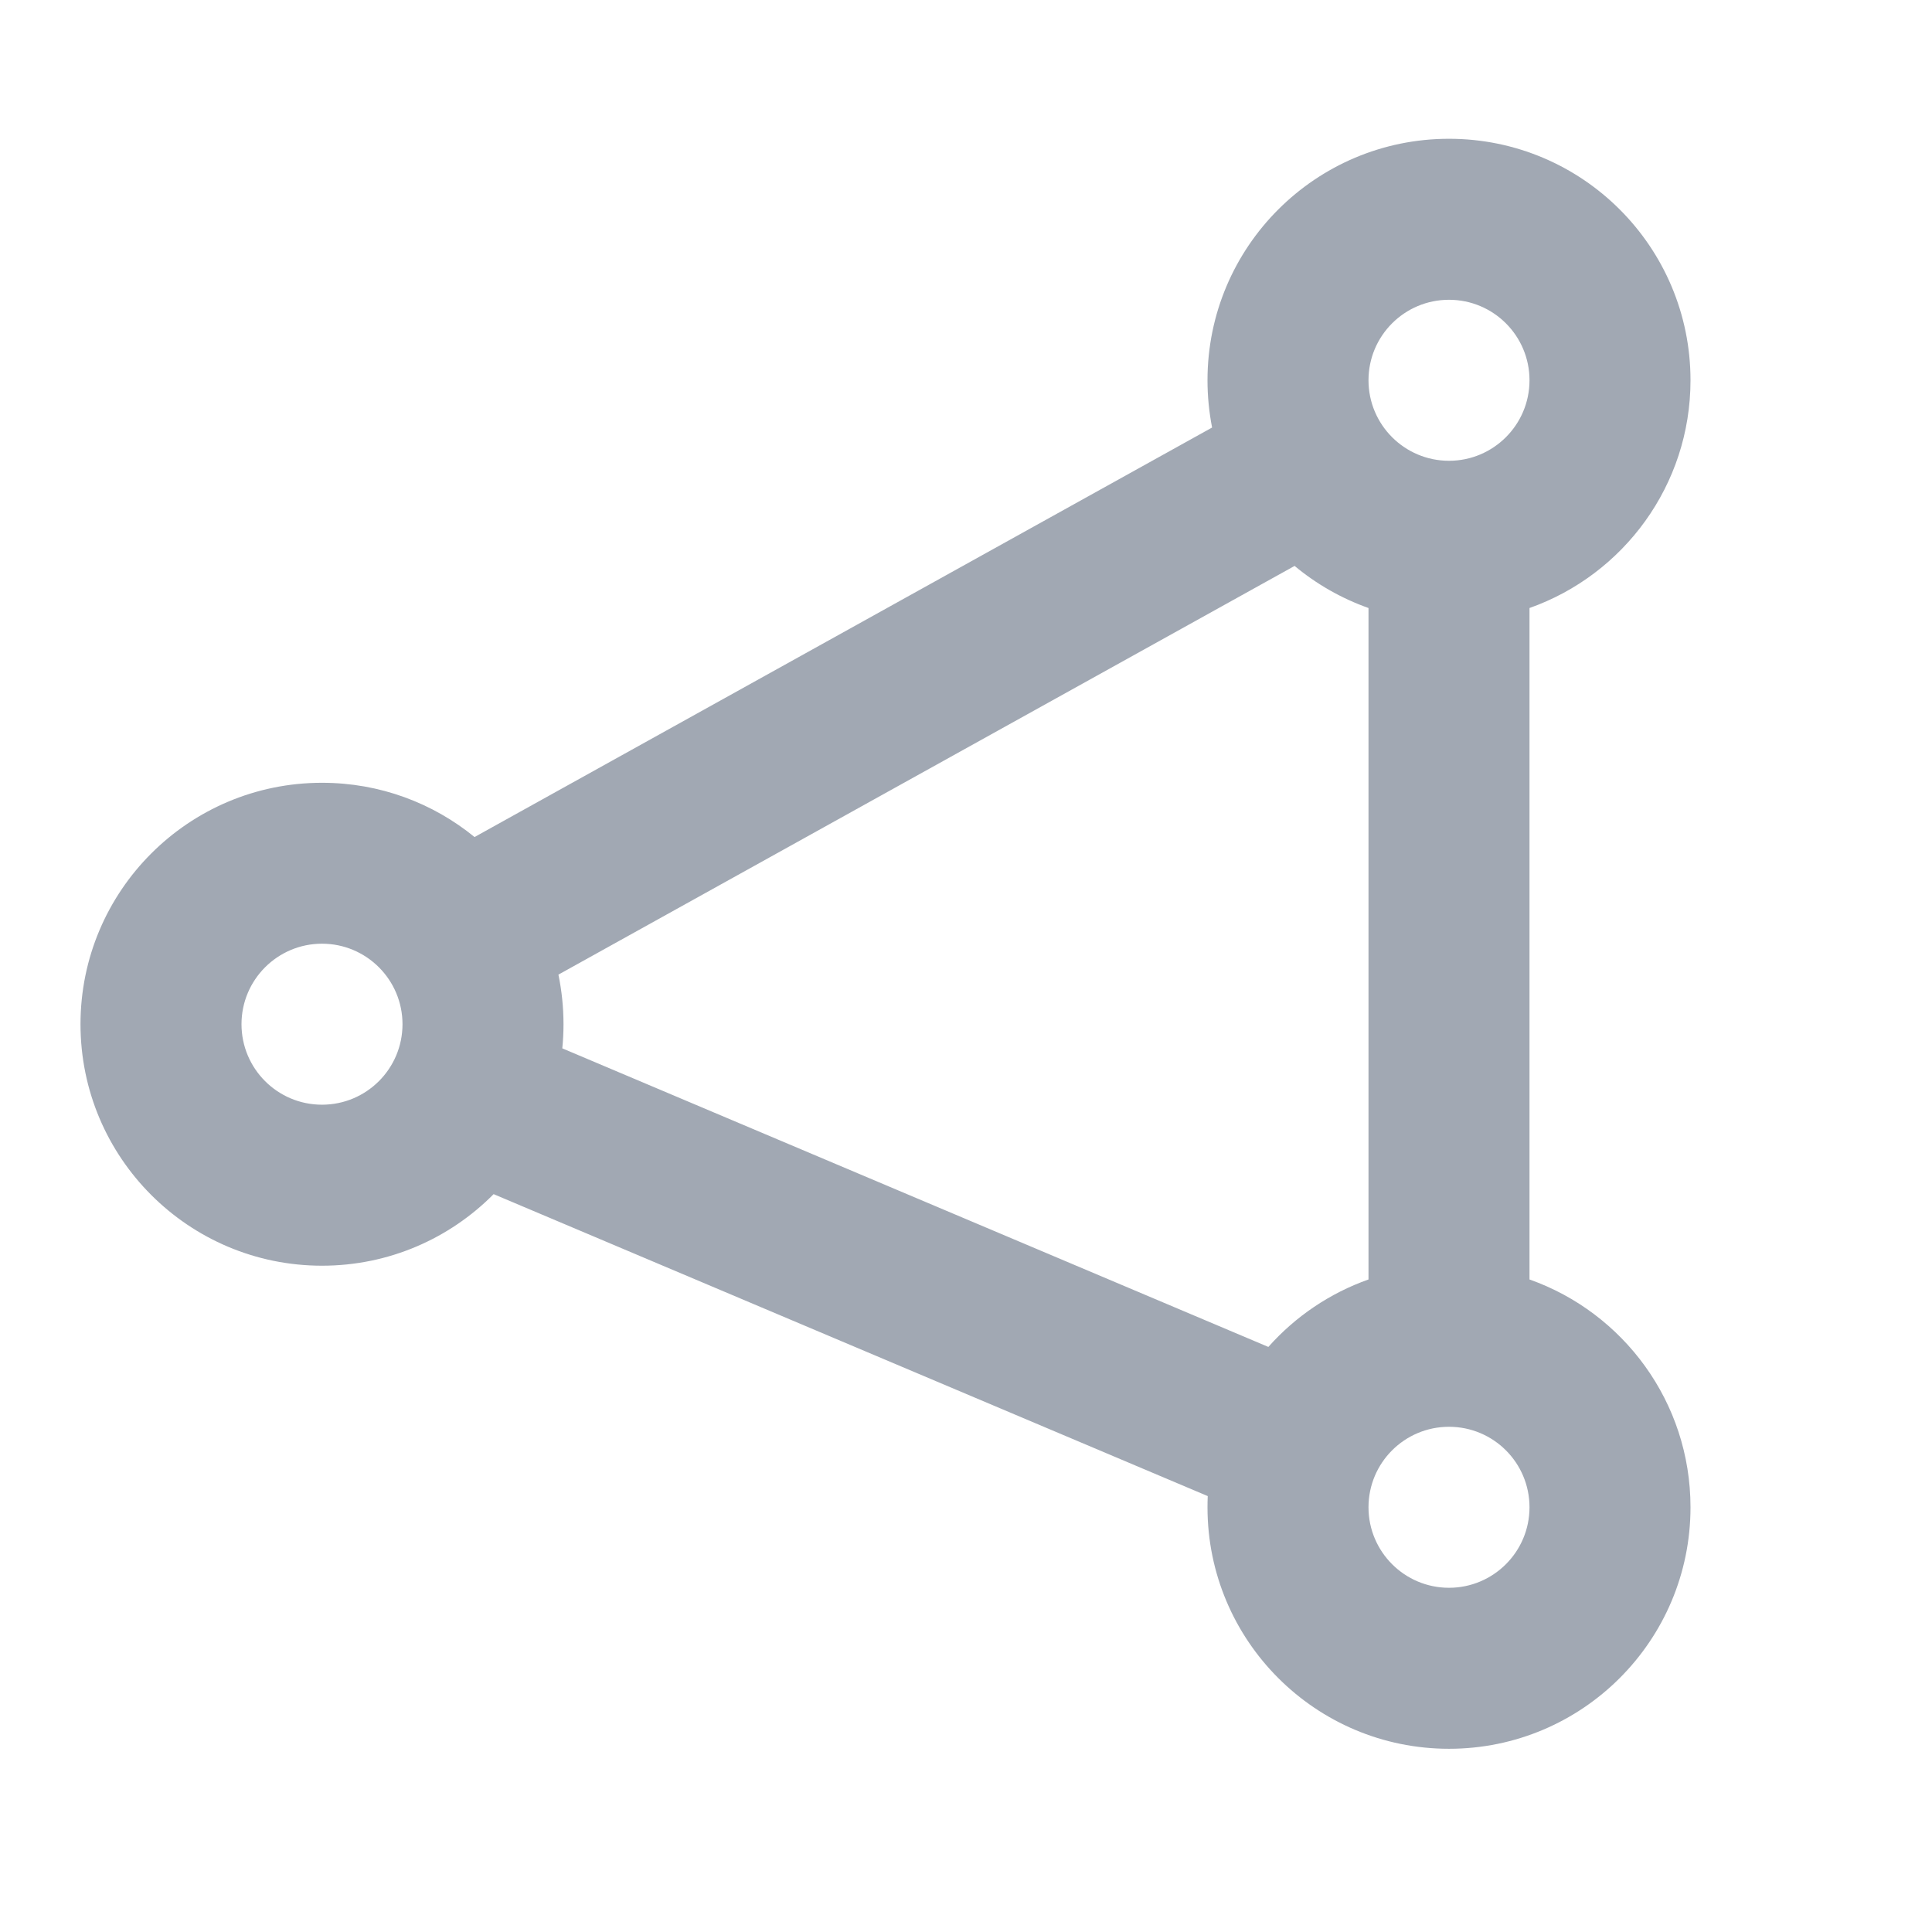
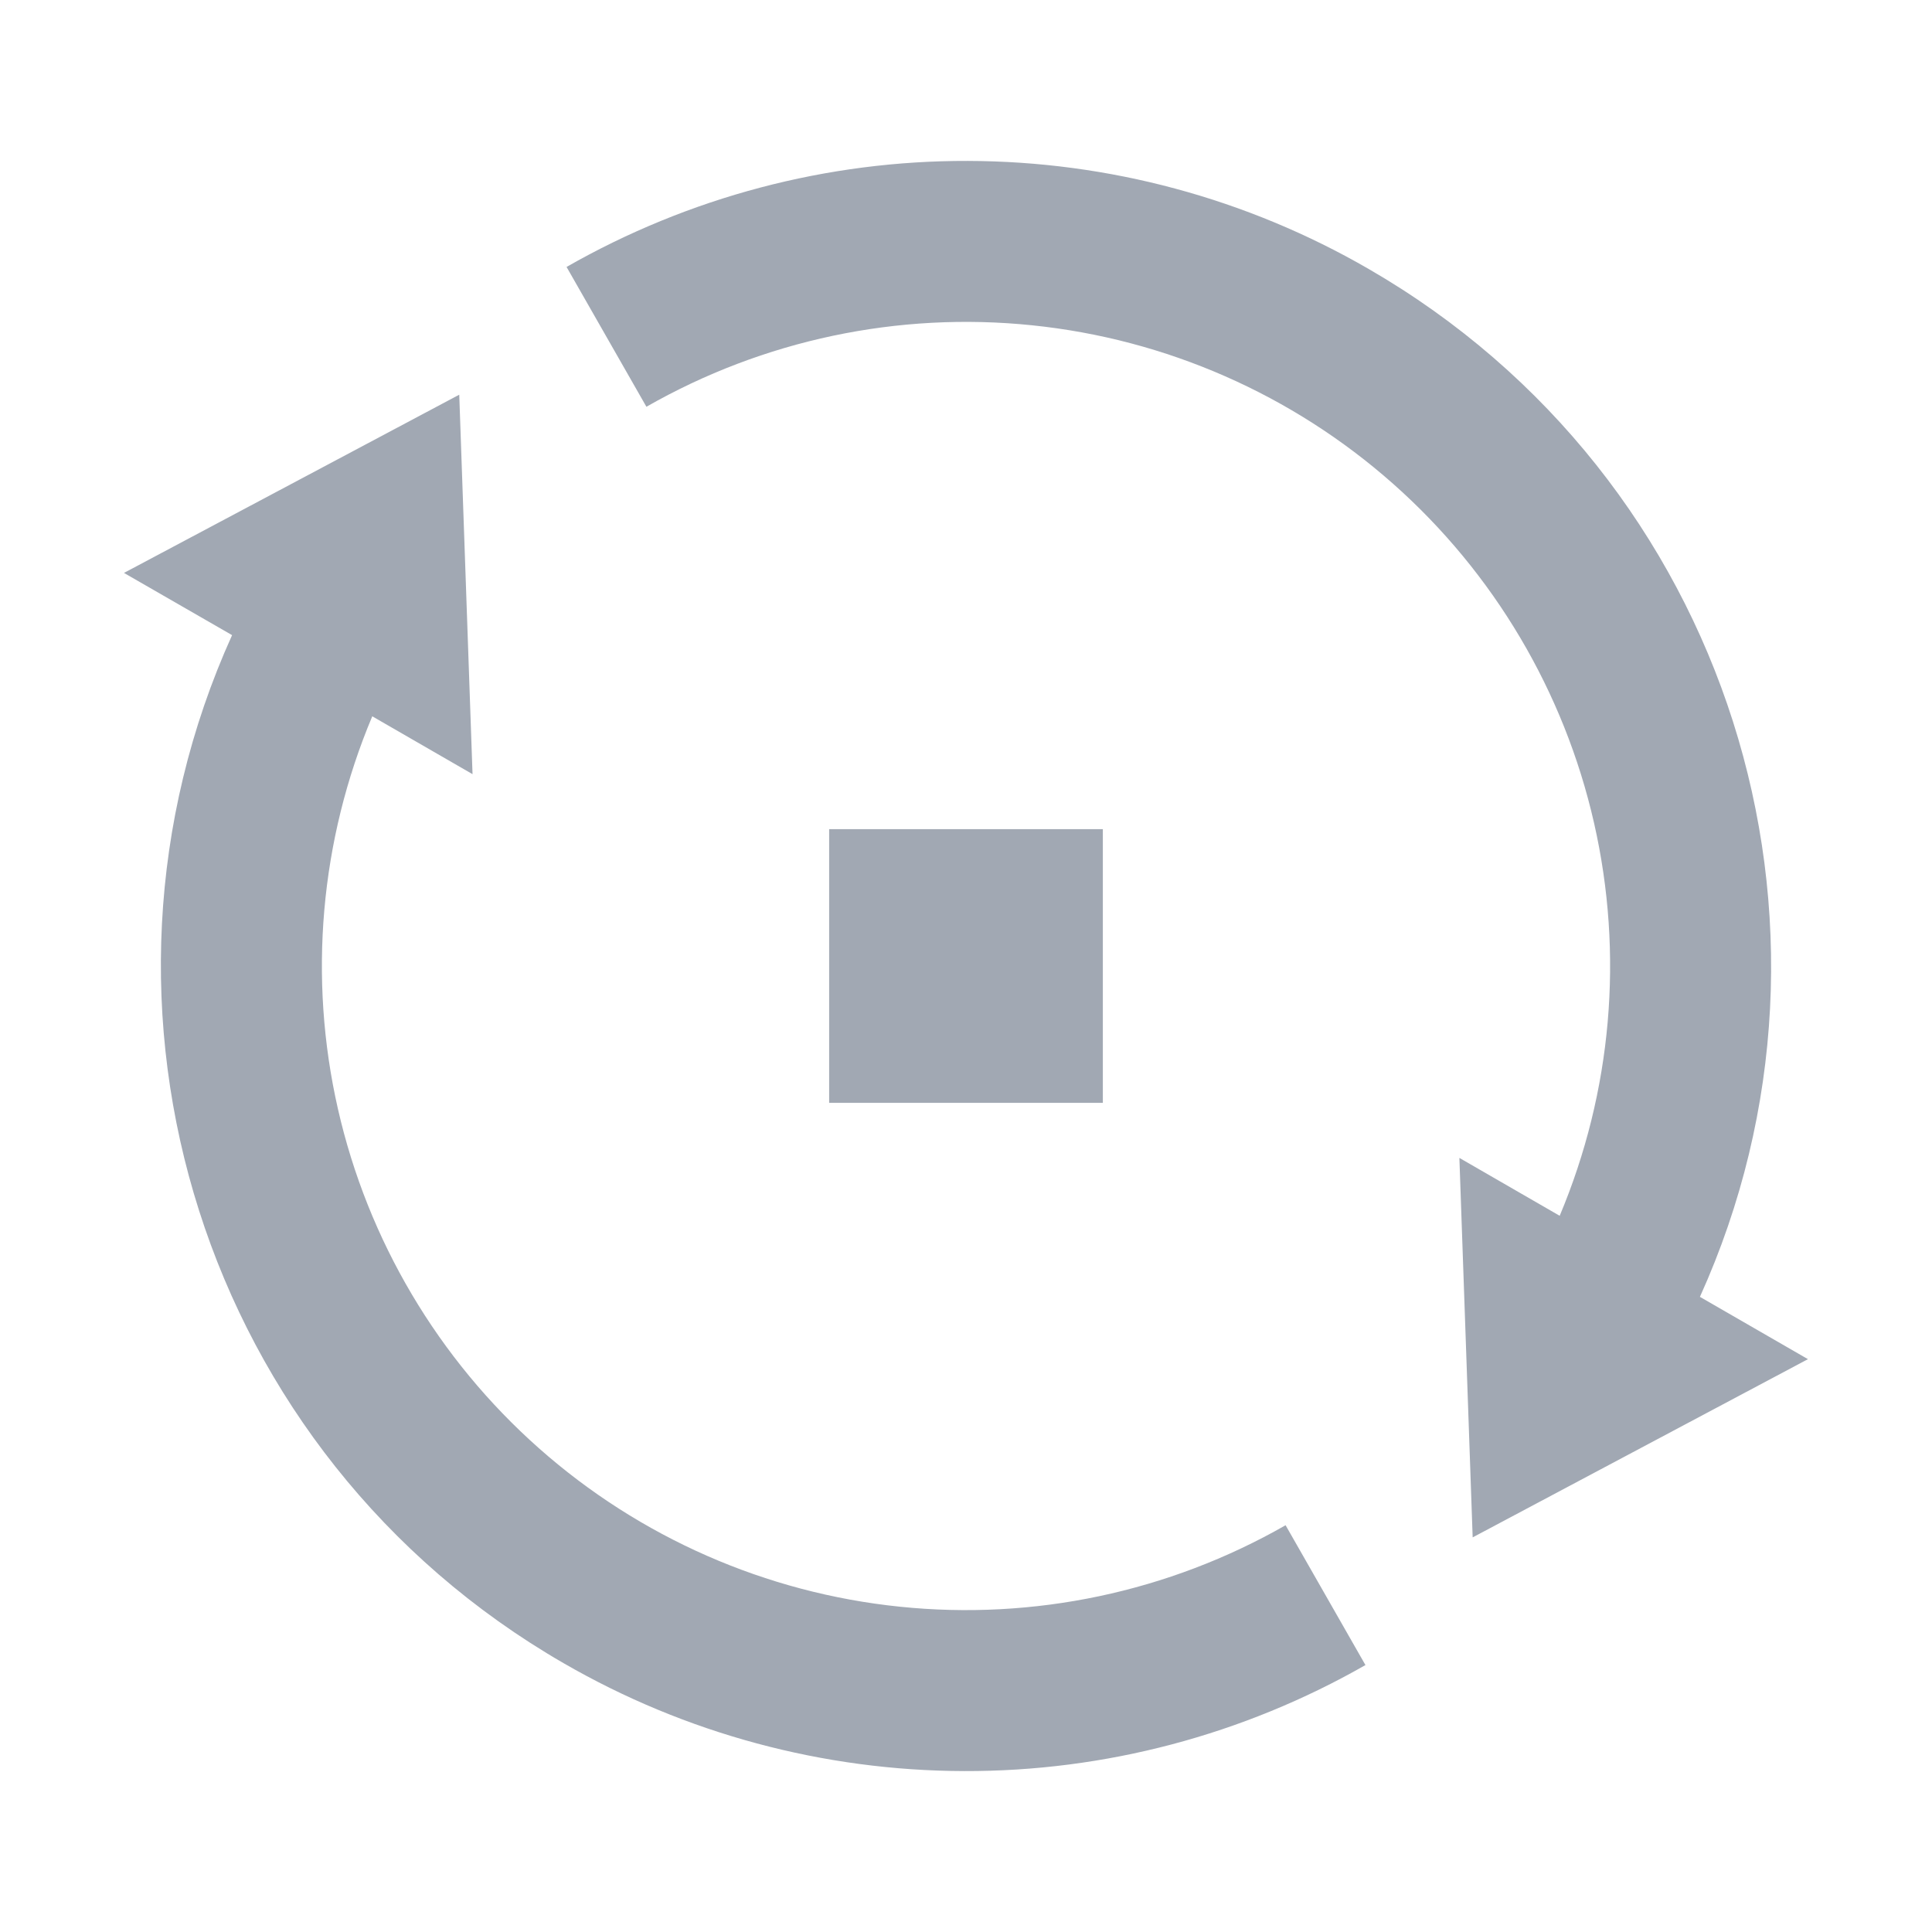
<svg xmlns="http://www.w3.org/2000/svg" width="24" height="24" viewBox="0 0 24 24" fill="none">
-   <path fill-rule="evenodd" clip-rule="evenodd" d="M18 3.724C17.448 3.724 17 4.171 17 4.724C17 5.276 17.448 5.724 18 5.724C18.552 5.724 19 5.276 19 4.724C19 4.171 18.552 3.724 18 3.724ZM15 4.724C15 3.067 16.343 1.724 18 1.724C19.657 1.724 21 3.067 21 4.724C21 6.03 20.165 7.141 19 7.553V15.894C20.165 16.306 21 17.417 21 18.724C21 20.38 19.657 21.724 18 21.724C16.343 21.724 15 20.38 15 18.724C15 18.677 15.001 18.631 15.003 18.585L6.132 14.834C5.588 15.383 4.834 15.723 4 15.723C2.343 15.723 1 14.38 1 12.723C1 11.067 2.343 9.724 4 9.724C4.719 9.724 5.378 9.976 5.895 10.398L15.057 5.311C15.02 5.121 15 4.925 15 4.724ZM6.937 12.107C6.978 12.306 7 12.512 7 12.723C7 12.825 6.995 12.925 6.985 13.023L15.756 16.732C16.09 16.356 16.517 16.065 17 15.894V7.553C16.662 7.433 16.352 7.255 16.082 7.03L6.937 12.107ZM17 18.724C17 18.171 17.448 17.724 18 17.724C18.552 17.724 19 18.171 19 18.724C19 19.276 18.552 19.724 18 19.724C17.448 19.724 17 19.276 17 18.724ZM3 12.723C3 12.171 3.448 11.723 4 11.723C4.552 11.723 5 12.171 5 12.723C5 13.276 4.552 13.723 4 13.723C3.448 13.723 3 13.276 3 12.723Z" fill="#A1A8B3" />
+   <path d="M19.375 15.103C20.024 13.561 20.173 11.855 19.802 10.224C19.431 8.593 18.558 7.119 17.306 6.01C16.054 4.901 14.486 4.212 12.822 4.041C11.158 3.869 9.482 4.223 8.03 5.053L7.038 3.316C8.556 2.449 10.274 1.994 12.022 1.999C13.77 2.003 15.487 2.465 17 3.34C21.49 5.932 23.21 11.482 21.117 16.11L22.459 16.884L18.294 19.098L18.129 14.384L19.375 15.103ZM4.625 8.897C3.976 10.439 3.827 12.145 4.198 13.776C4.569 15.407 5.442 16.881 6.694 17.99C7.946 19.099 9.514 19.788 11.178 19.959C12.842 20.131 14.518 19.777 15.97 18.947L16.962 20.684C15.444 21.551 13.726 22.006 11.978 22.001C10.23 21.997 8.513 21.535 7 20.66C2.51 18.068 0.79 12.518 2.883 7.89L1.54 7.117L5.705 4.903L5.87 9.617L4.624 8.898L4.625 8.897Z" fill="#A1A8B3" />
+   <path fill-rule="evenodd" clip-rule="evenodd" d="M10.3 10.3H13.7V13.7H10.3V10.3Z" fill="#A1A8B3" />
</svg>
